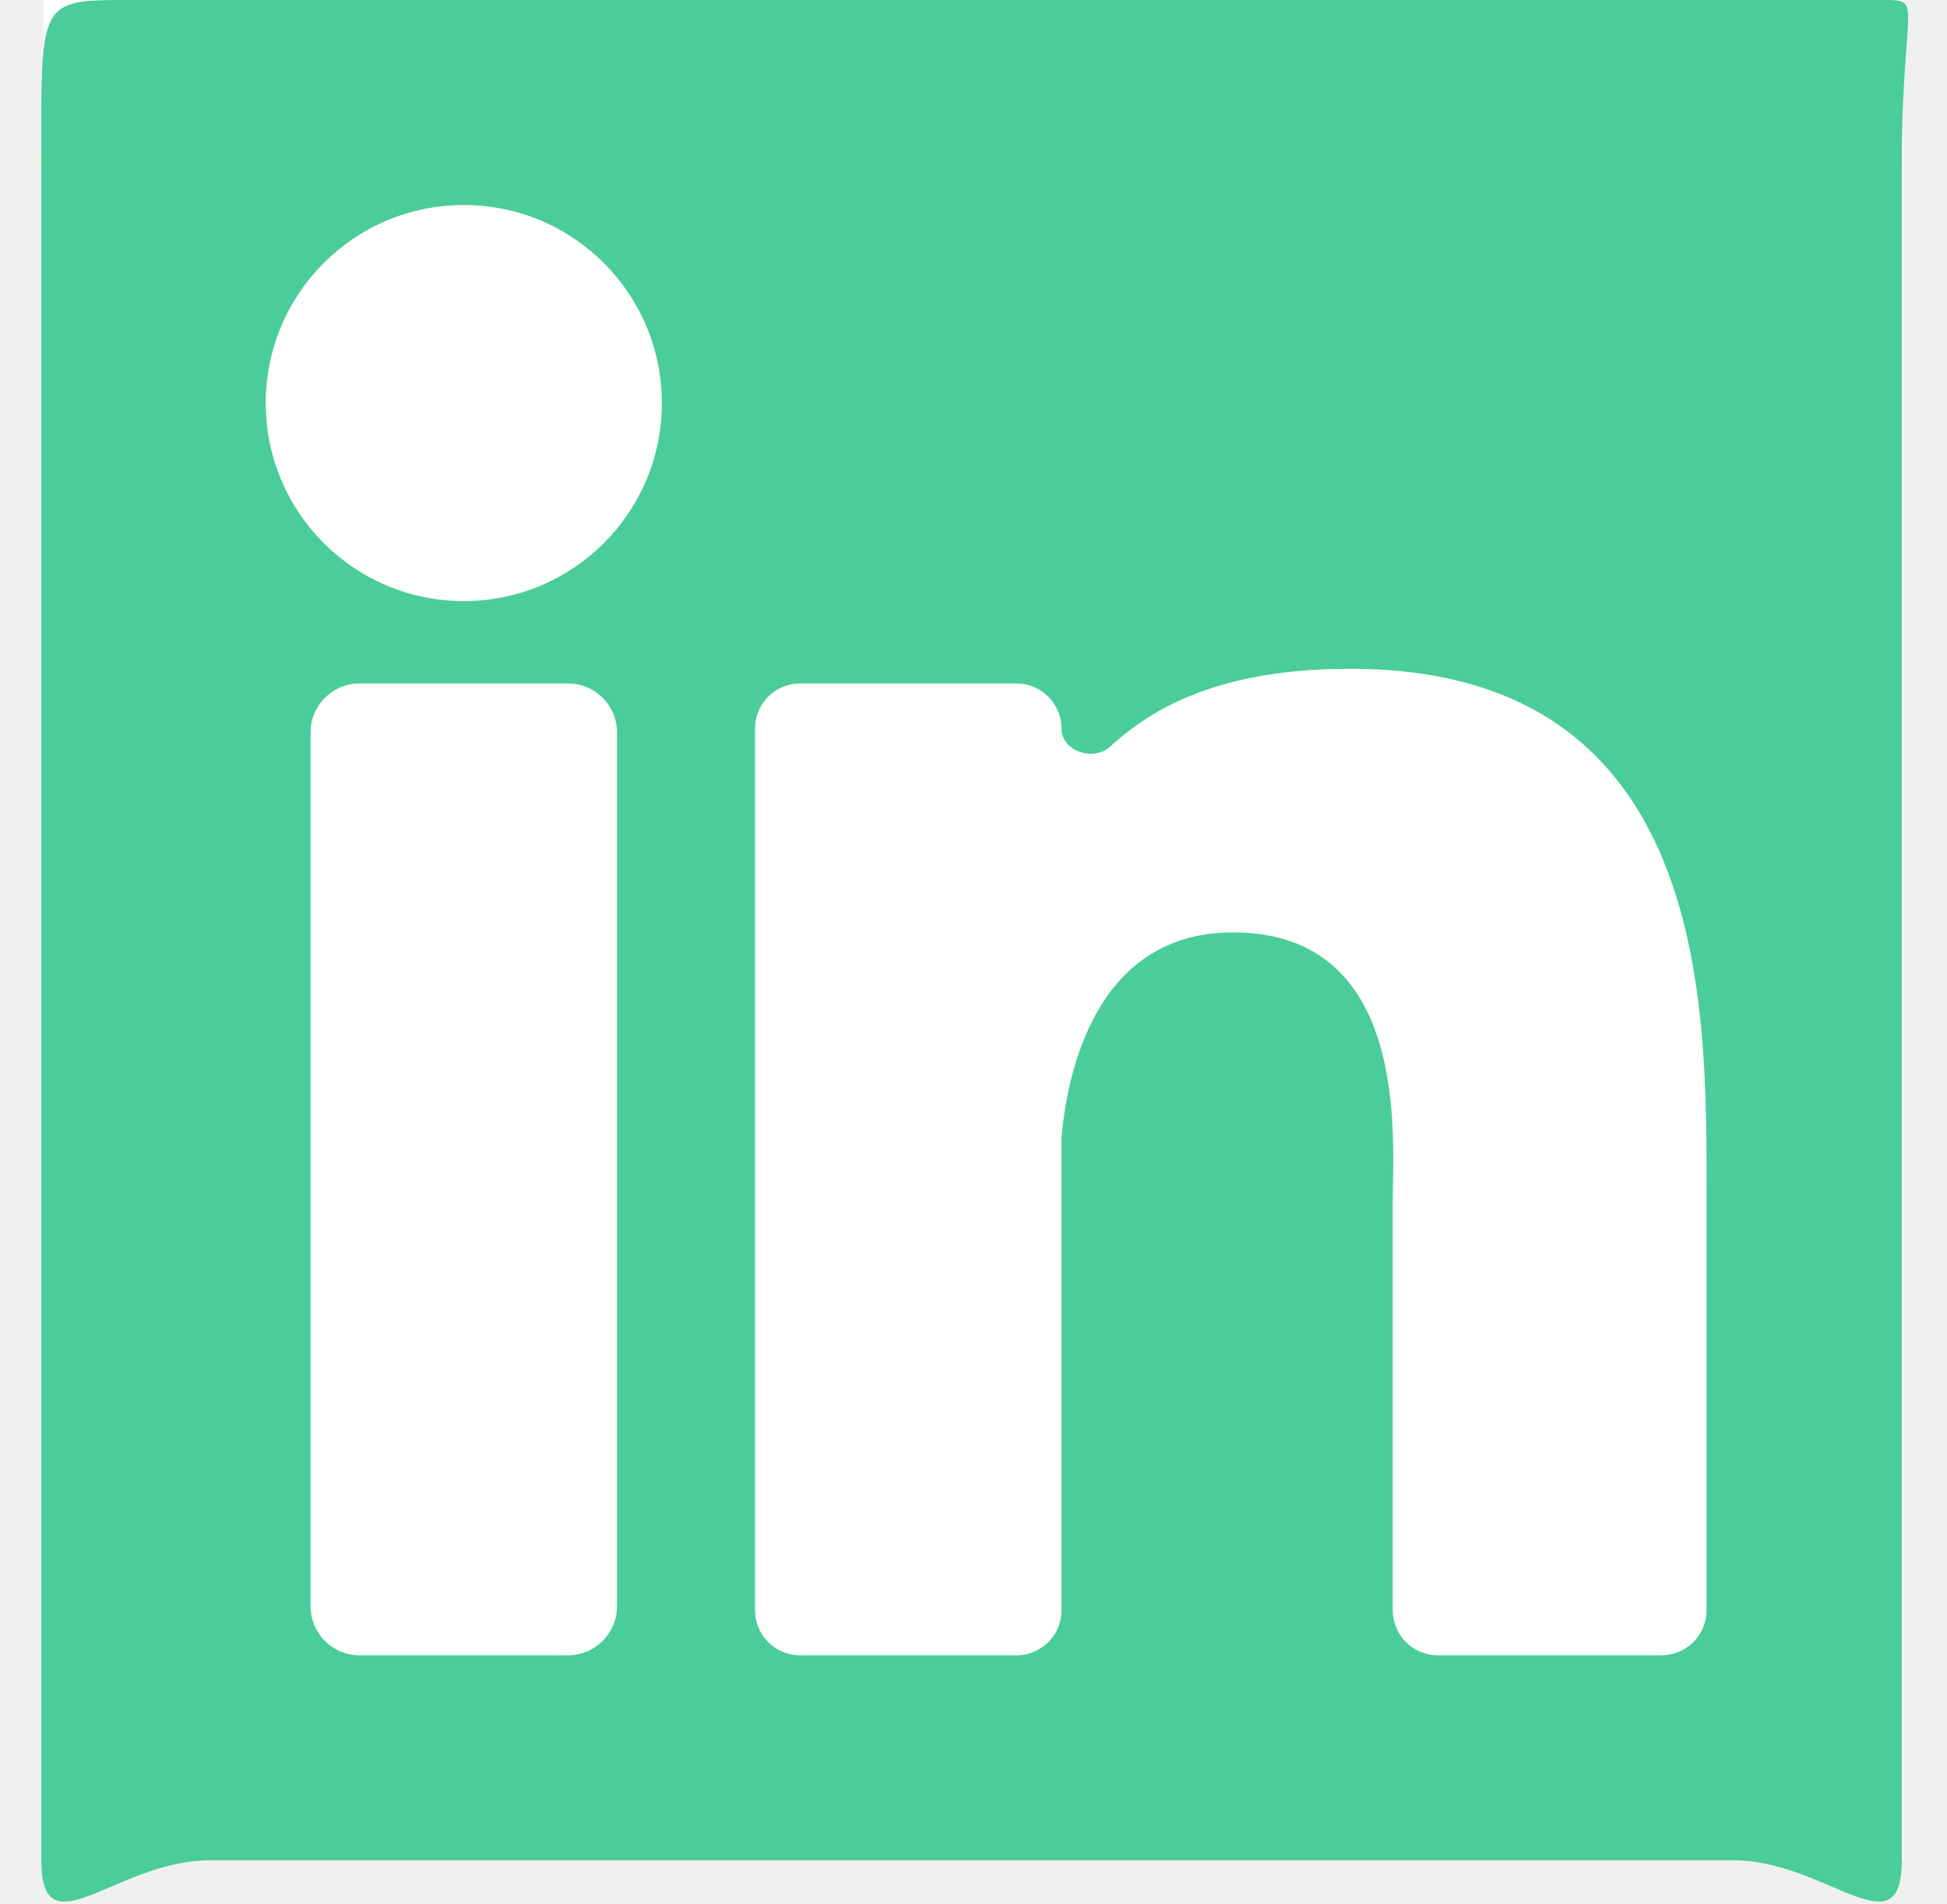
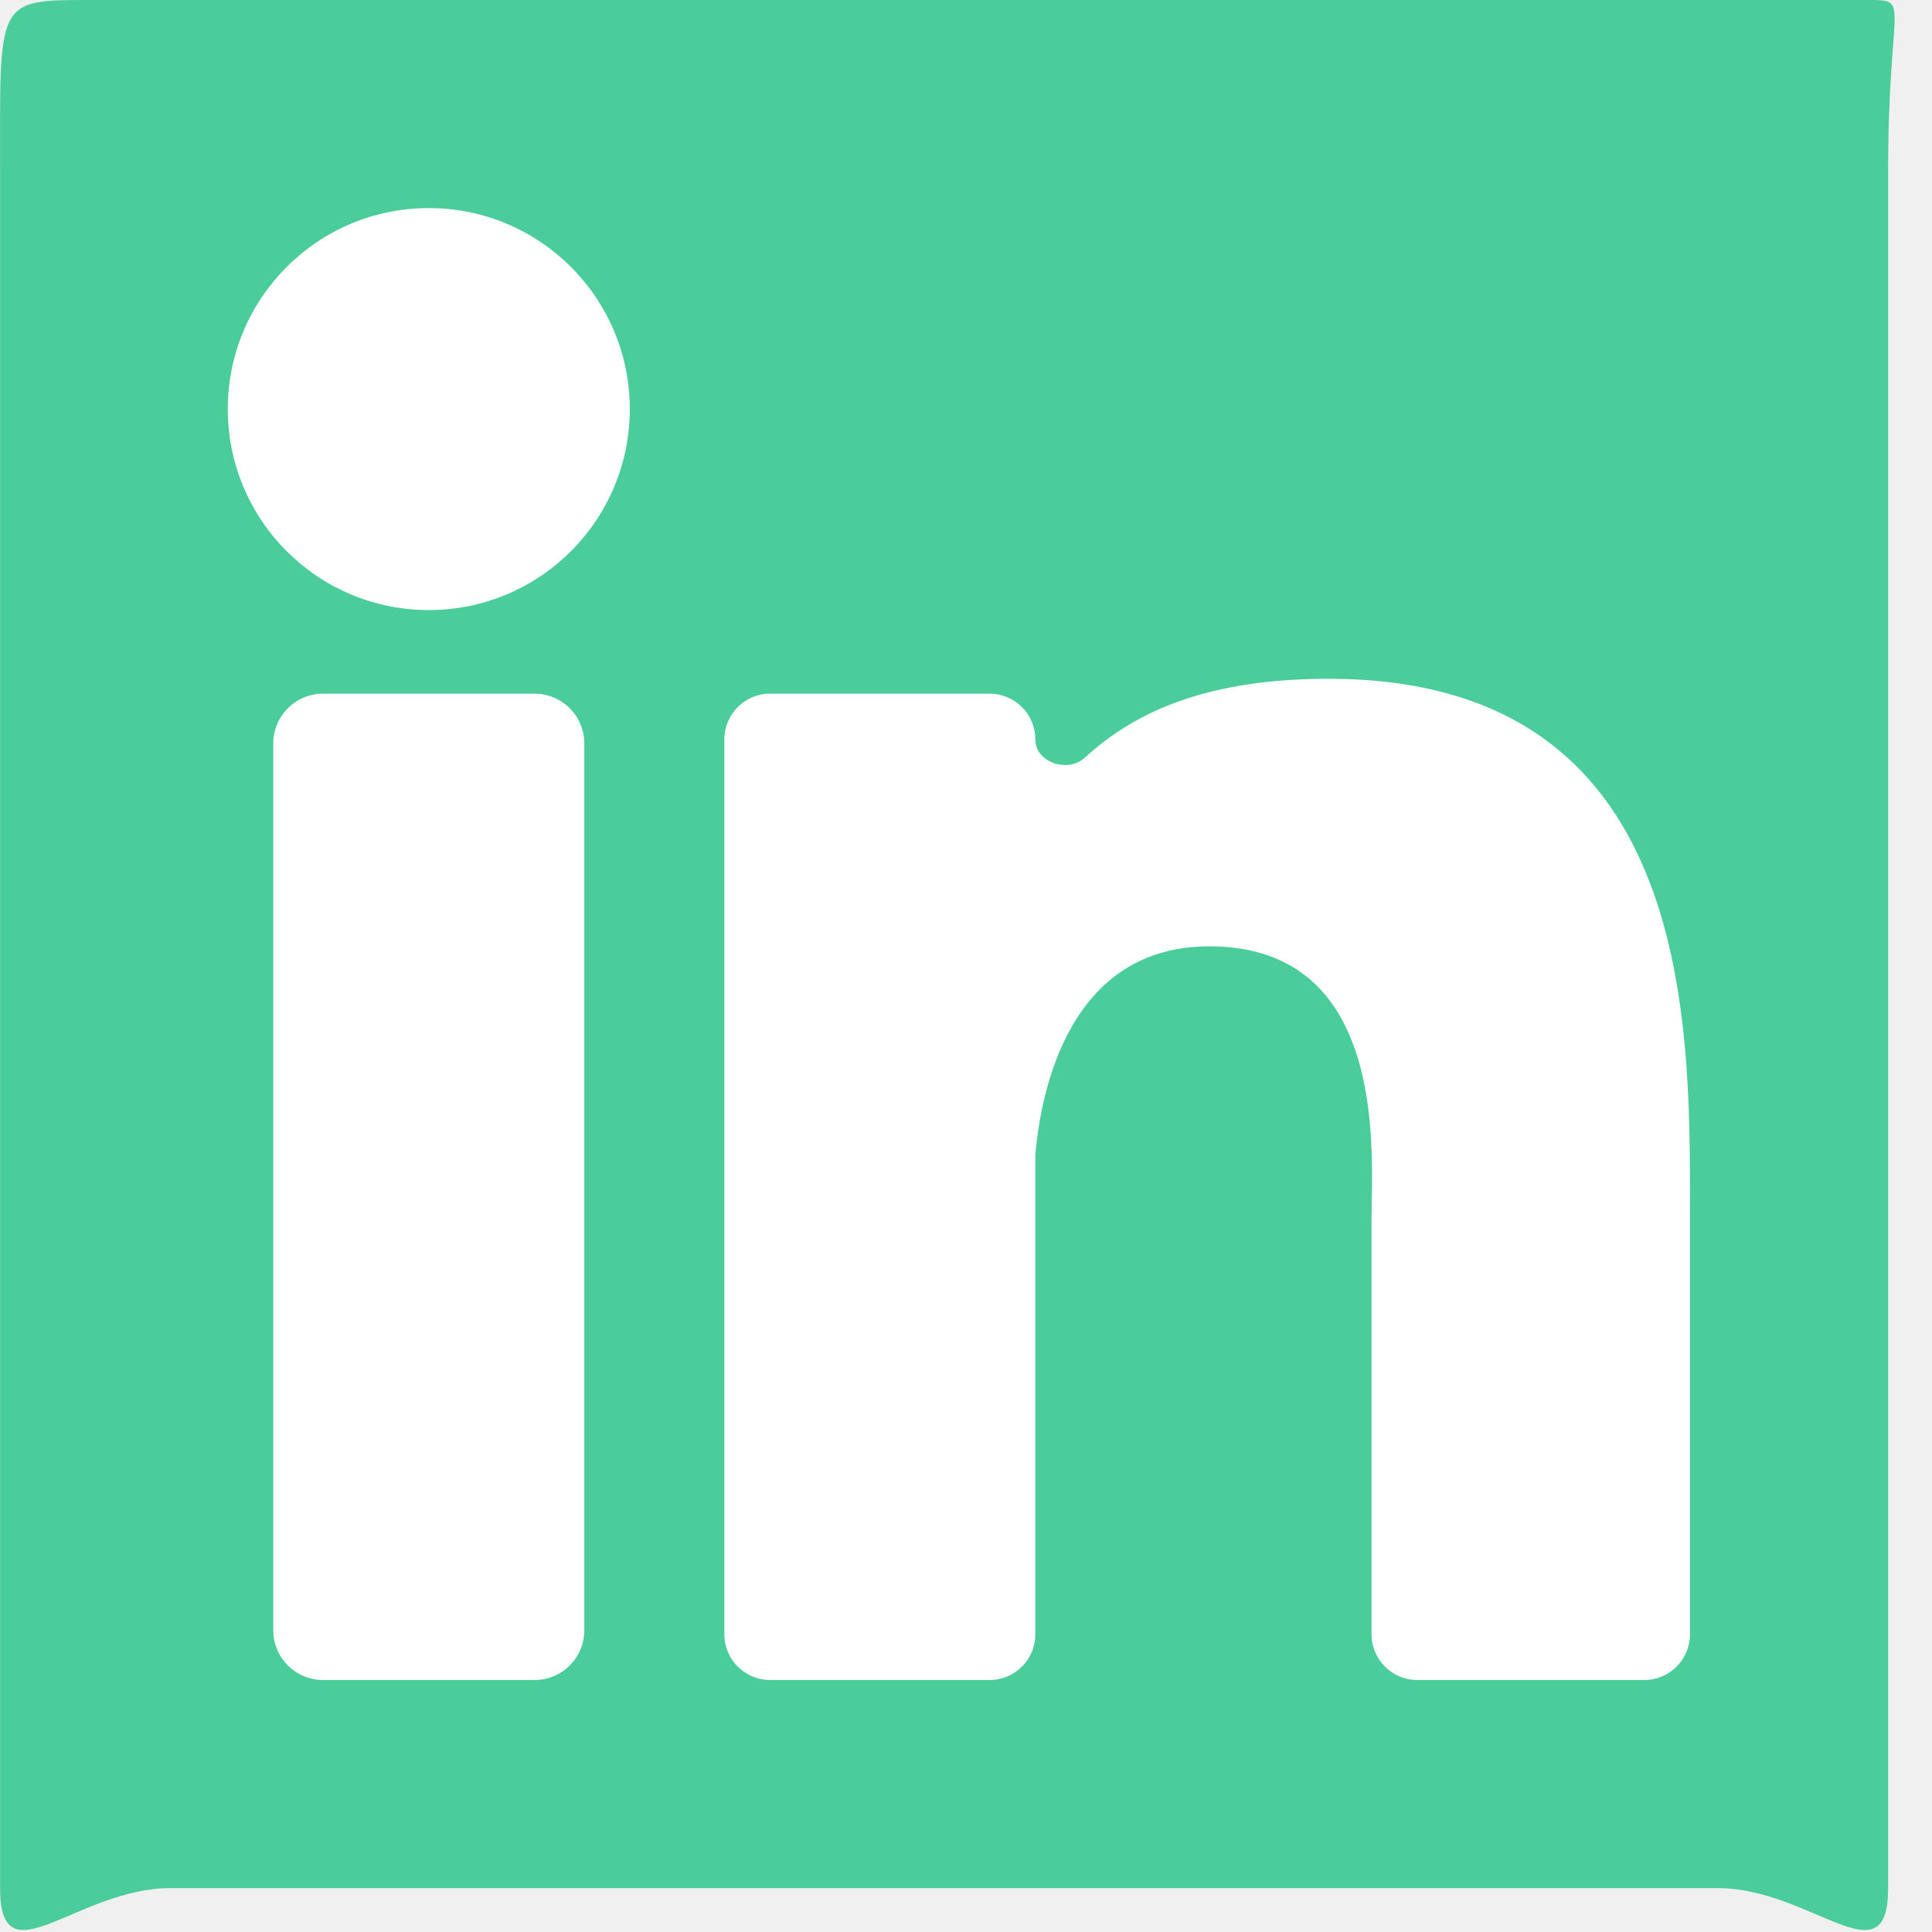
- <svg xmlns="http://www.w3.org/2000/svg" width="45" height="44" viewBox="0 0 45 44" fill="none">
-   <rect x="1" width="43" height="43" fill="white" />
-   <path d="M43.5 0C42.5 1.77738e-08 3 1.77714e-08 3 1.77714e-08C3 1.77714e-08 3 1.77714e-08 3 1.77714e-08C0.852 1.77714e-08 0.955 -8.58307e-06 0.955 3.89L0.955 43C0.955 45.148 2.696 43 4.844 43H40.065C42.213 43 43.955 45.148 43.955 43V3.89C43.955 -8.10623e-06 44.5 -1.7769e-08 43.5 0ZM14.261 37.129C14.261 37.754 13.754 38.261 13.129 38.261H8.31C7.685 38.261 7.178 37.754 7.178 37.129V16.93C7.178 16.305 7.685 15.798 8.31 15.798H13.129C13.754 15.798 14.261 16.305 14.261 16.93V37.129ZM10.72 13.894C8.191 13.894 6.142 11.845 6.142 9.317C6.142 6.788 8.191 4.739 10.72 4.739C13.248 4.739 15.297 6.788 15.297 9.317C15.297 11.845 13.248 13.894 10.72 13.894ZM39.442 37.22C39.442 37.795 38.976 38.261 38.401 38.261H33.231C32.656 38.261 32.19 37.795 32.19 37.22V27.746C32.19 26.332 32.605 21.552 28.496 21.552C25.31 21.552 24.663 24.824 24.534 26.293V37.22C24.534 37.795 24.068 38.261 23.493 38.261H18.492C17.917 38.261 17.451 37.795 17.451 37.22V16.839C17.451 16.264 17.917 15.798 18.492 15.798H23.493C24.067 15.798 24.534 16.264 24.534 16.839V16.839C24.534 17.367 25.276 17.612 25.663 17.254C26.826 16.181 28.496 15.459 31.21 15.459C39.489 15.459 39.442 23.194 39.442 27.444V37.22Z" fill="#4ACD9A" />
+ <svg xmlns="http://www.w3.org/2000/svg" width="44" height="44" viewBox="0 0 44 44" fill="none">
+   <rect x="4" y="4" width="36" height="36" fill="white" />
+   <path d="M42.546 0C41.546 1.77738e-08 2.046 1.77714e-08 2.046 1.77714e-08C-0.102 1.77714e-08 0.001 -8.58307e-06 0.001 3.89L0.001 43C0.001 45.148 1.742 43 3.89 43H39.111C41.259 43 43.001 45.148 43.001 43V3.89C43.001 -8.10623e-06 43.546 -1.7769e-08 42.546 0ZM13.307 37.129C13.307 37.754 12.8 38.261 12.175 38.261H7.356C6.731 38.261 6.224 37.754 6.224 37.129V16.93C6.224 16.305 6.731 15.798 7.356 15.798H12.175C12.8 15.798 13.307 16.305 13.307 16.93V37.129ZM9.766 13.894C7.238 13.894 5.188 11.845 5.188 9.317C5.188 6.788 7.238 4.739 9.766 4.739C12.294 4.739 14.343 6.788 14.343 9.317C14.343 11.845 12.294 13.894 9.766 13.894ZM38.488 37.22C38.488 37.795 38.022 38.261 37.447 38.261H32.277C31.702 38.261 31.236 37.795 31.236 37.22V27.746C31.236 26.332 31.651 21.552 27.542 21.552C24.356 21.552 23.709 24.824 23.579 26.293V37.22C23.579 37.795 23.114 38.261 22.539 38.261H17.538C16.963 38.261 16.497 37.795 16.497 37.22V16.839C16.497 16.264 16.963 15.798 17.538 15.798H22.539C23.113 15.798 23.579 16.264 23.579 16.839C23.579 17.367 24.322 17.612 24.709 17.254C25.872 16.181 27.542 15.459 30.256 15.459C38.535 15.459 38.488 23.194 38.488 27.444V37.22Z" fill="#4ACD9A" />
</svg>
